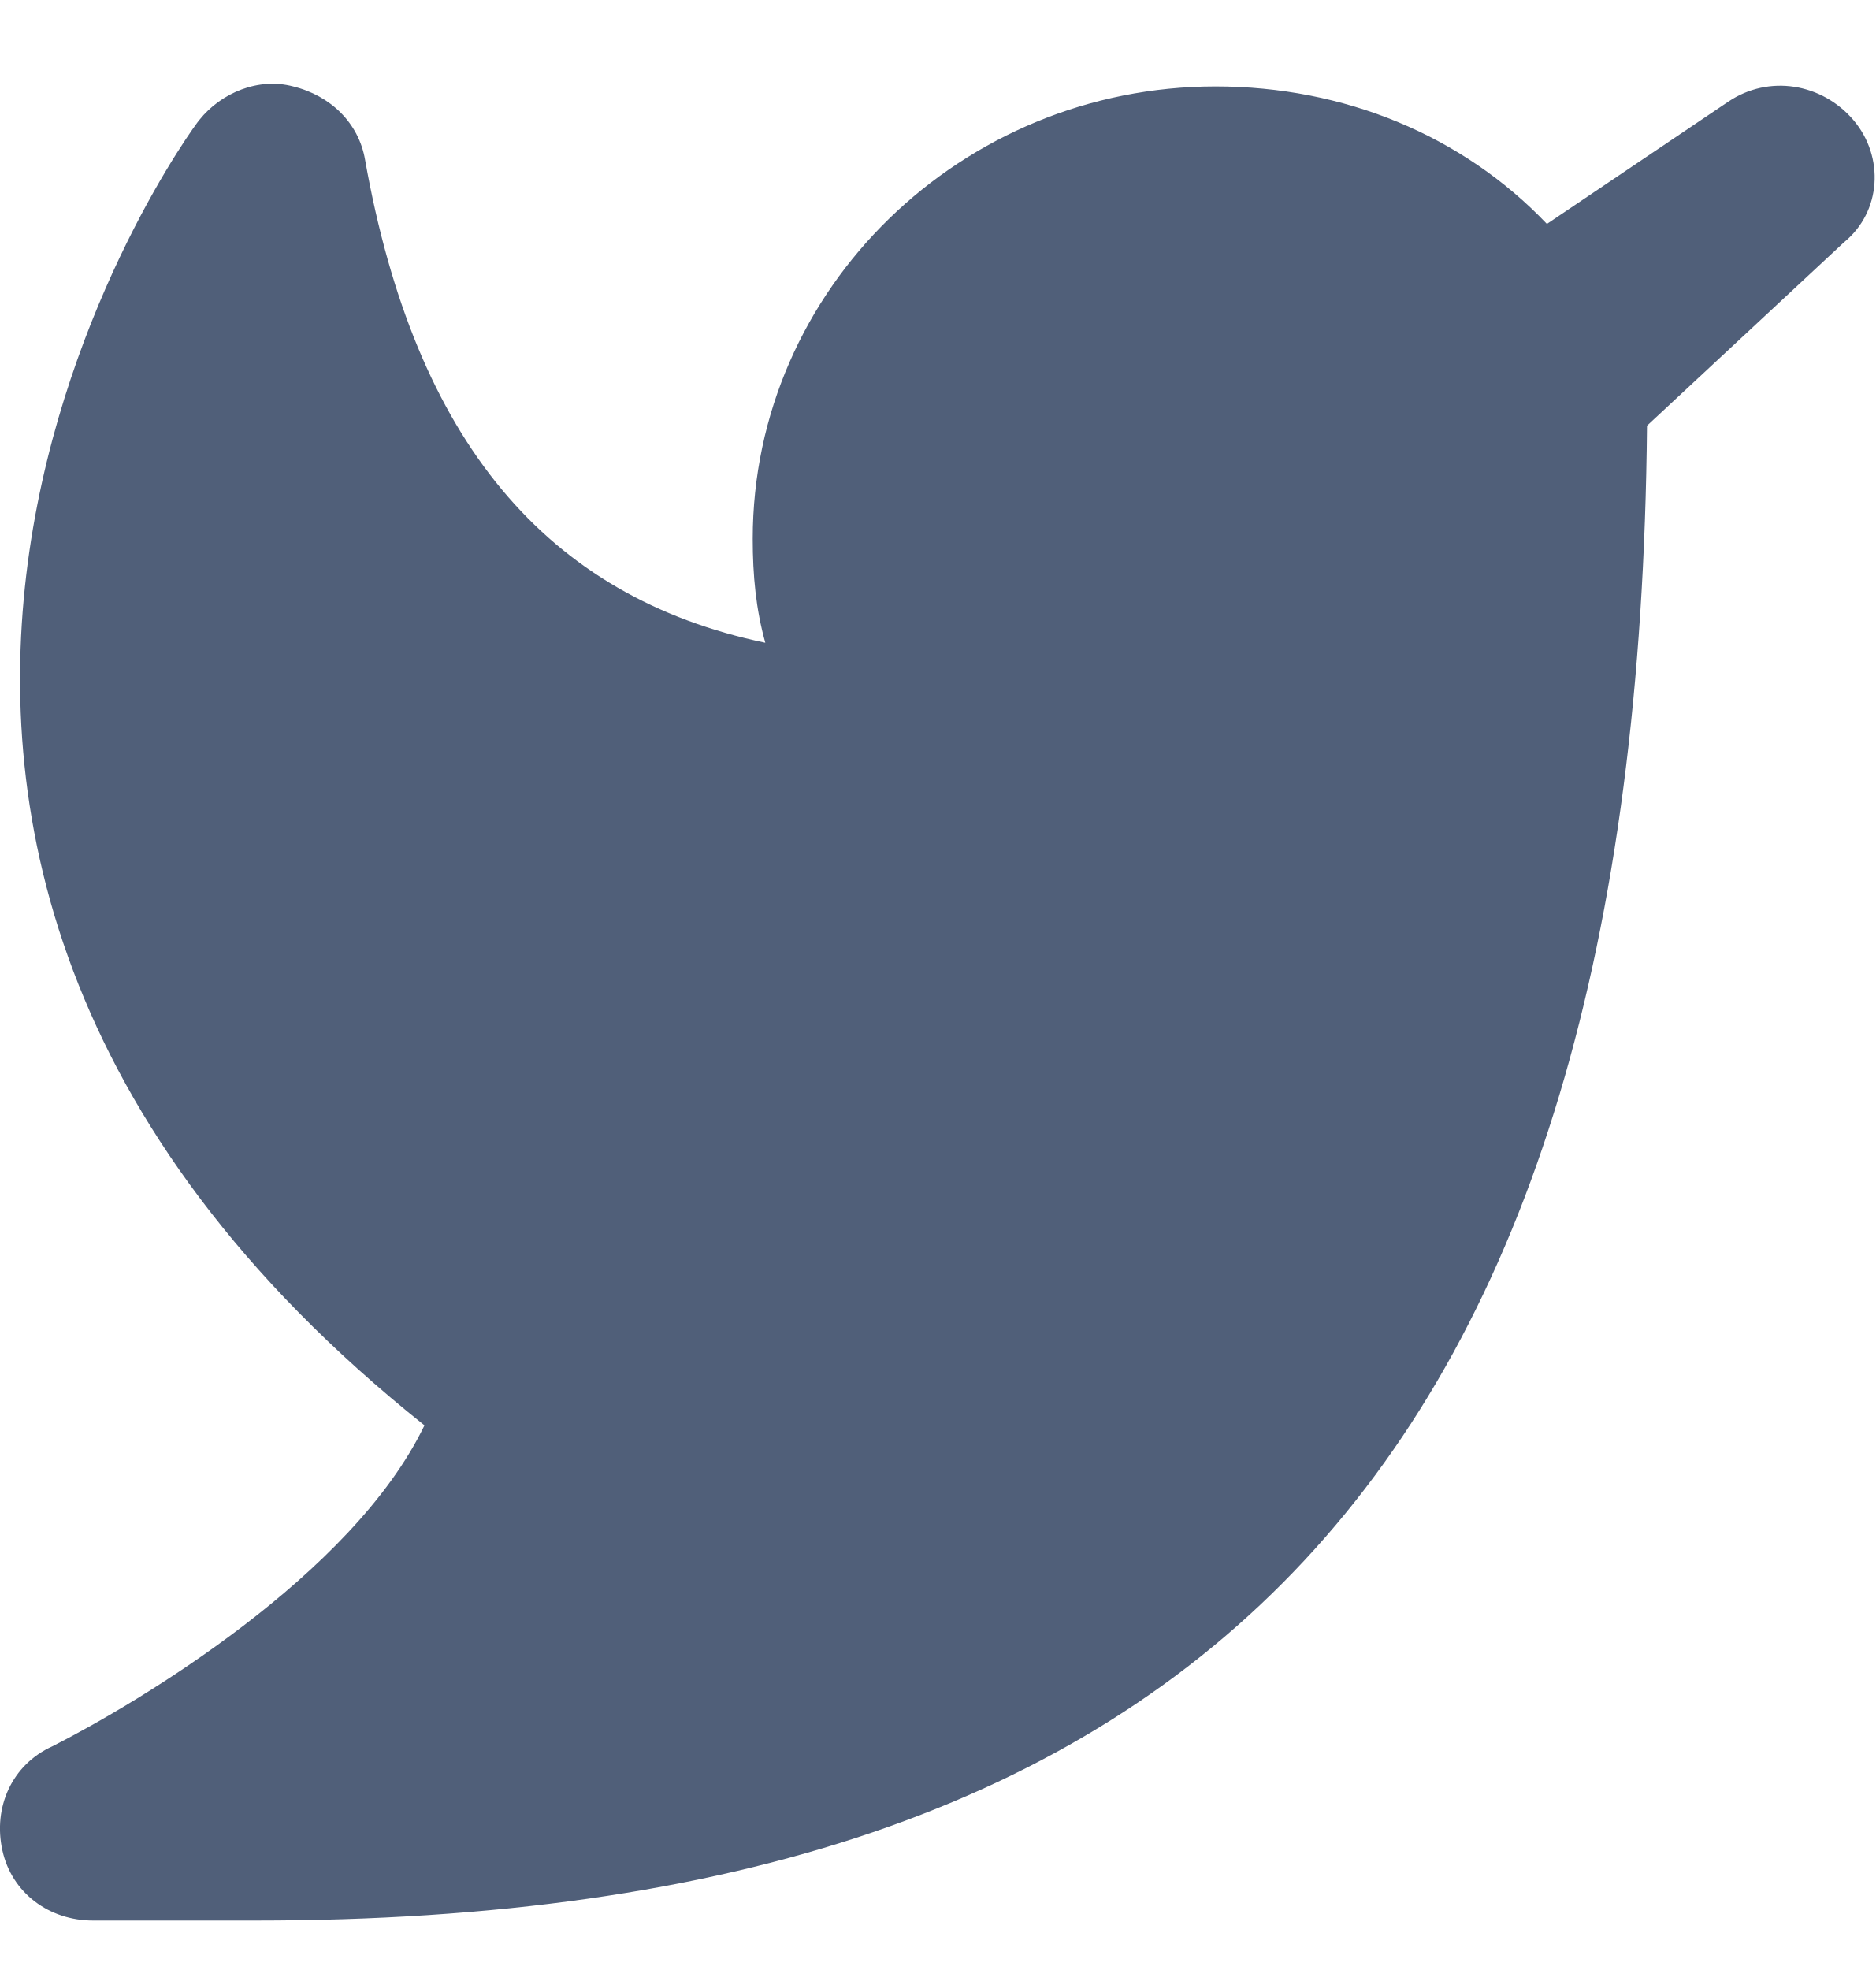
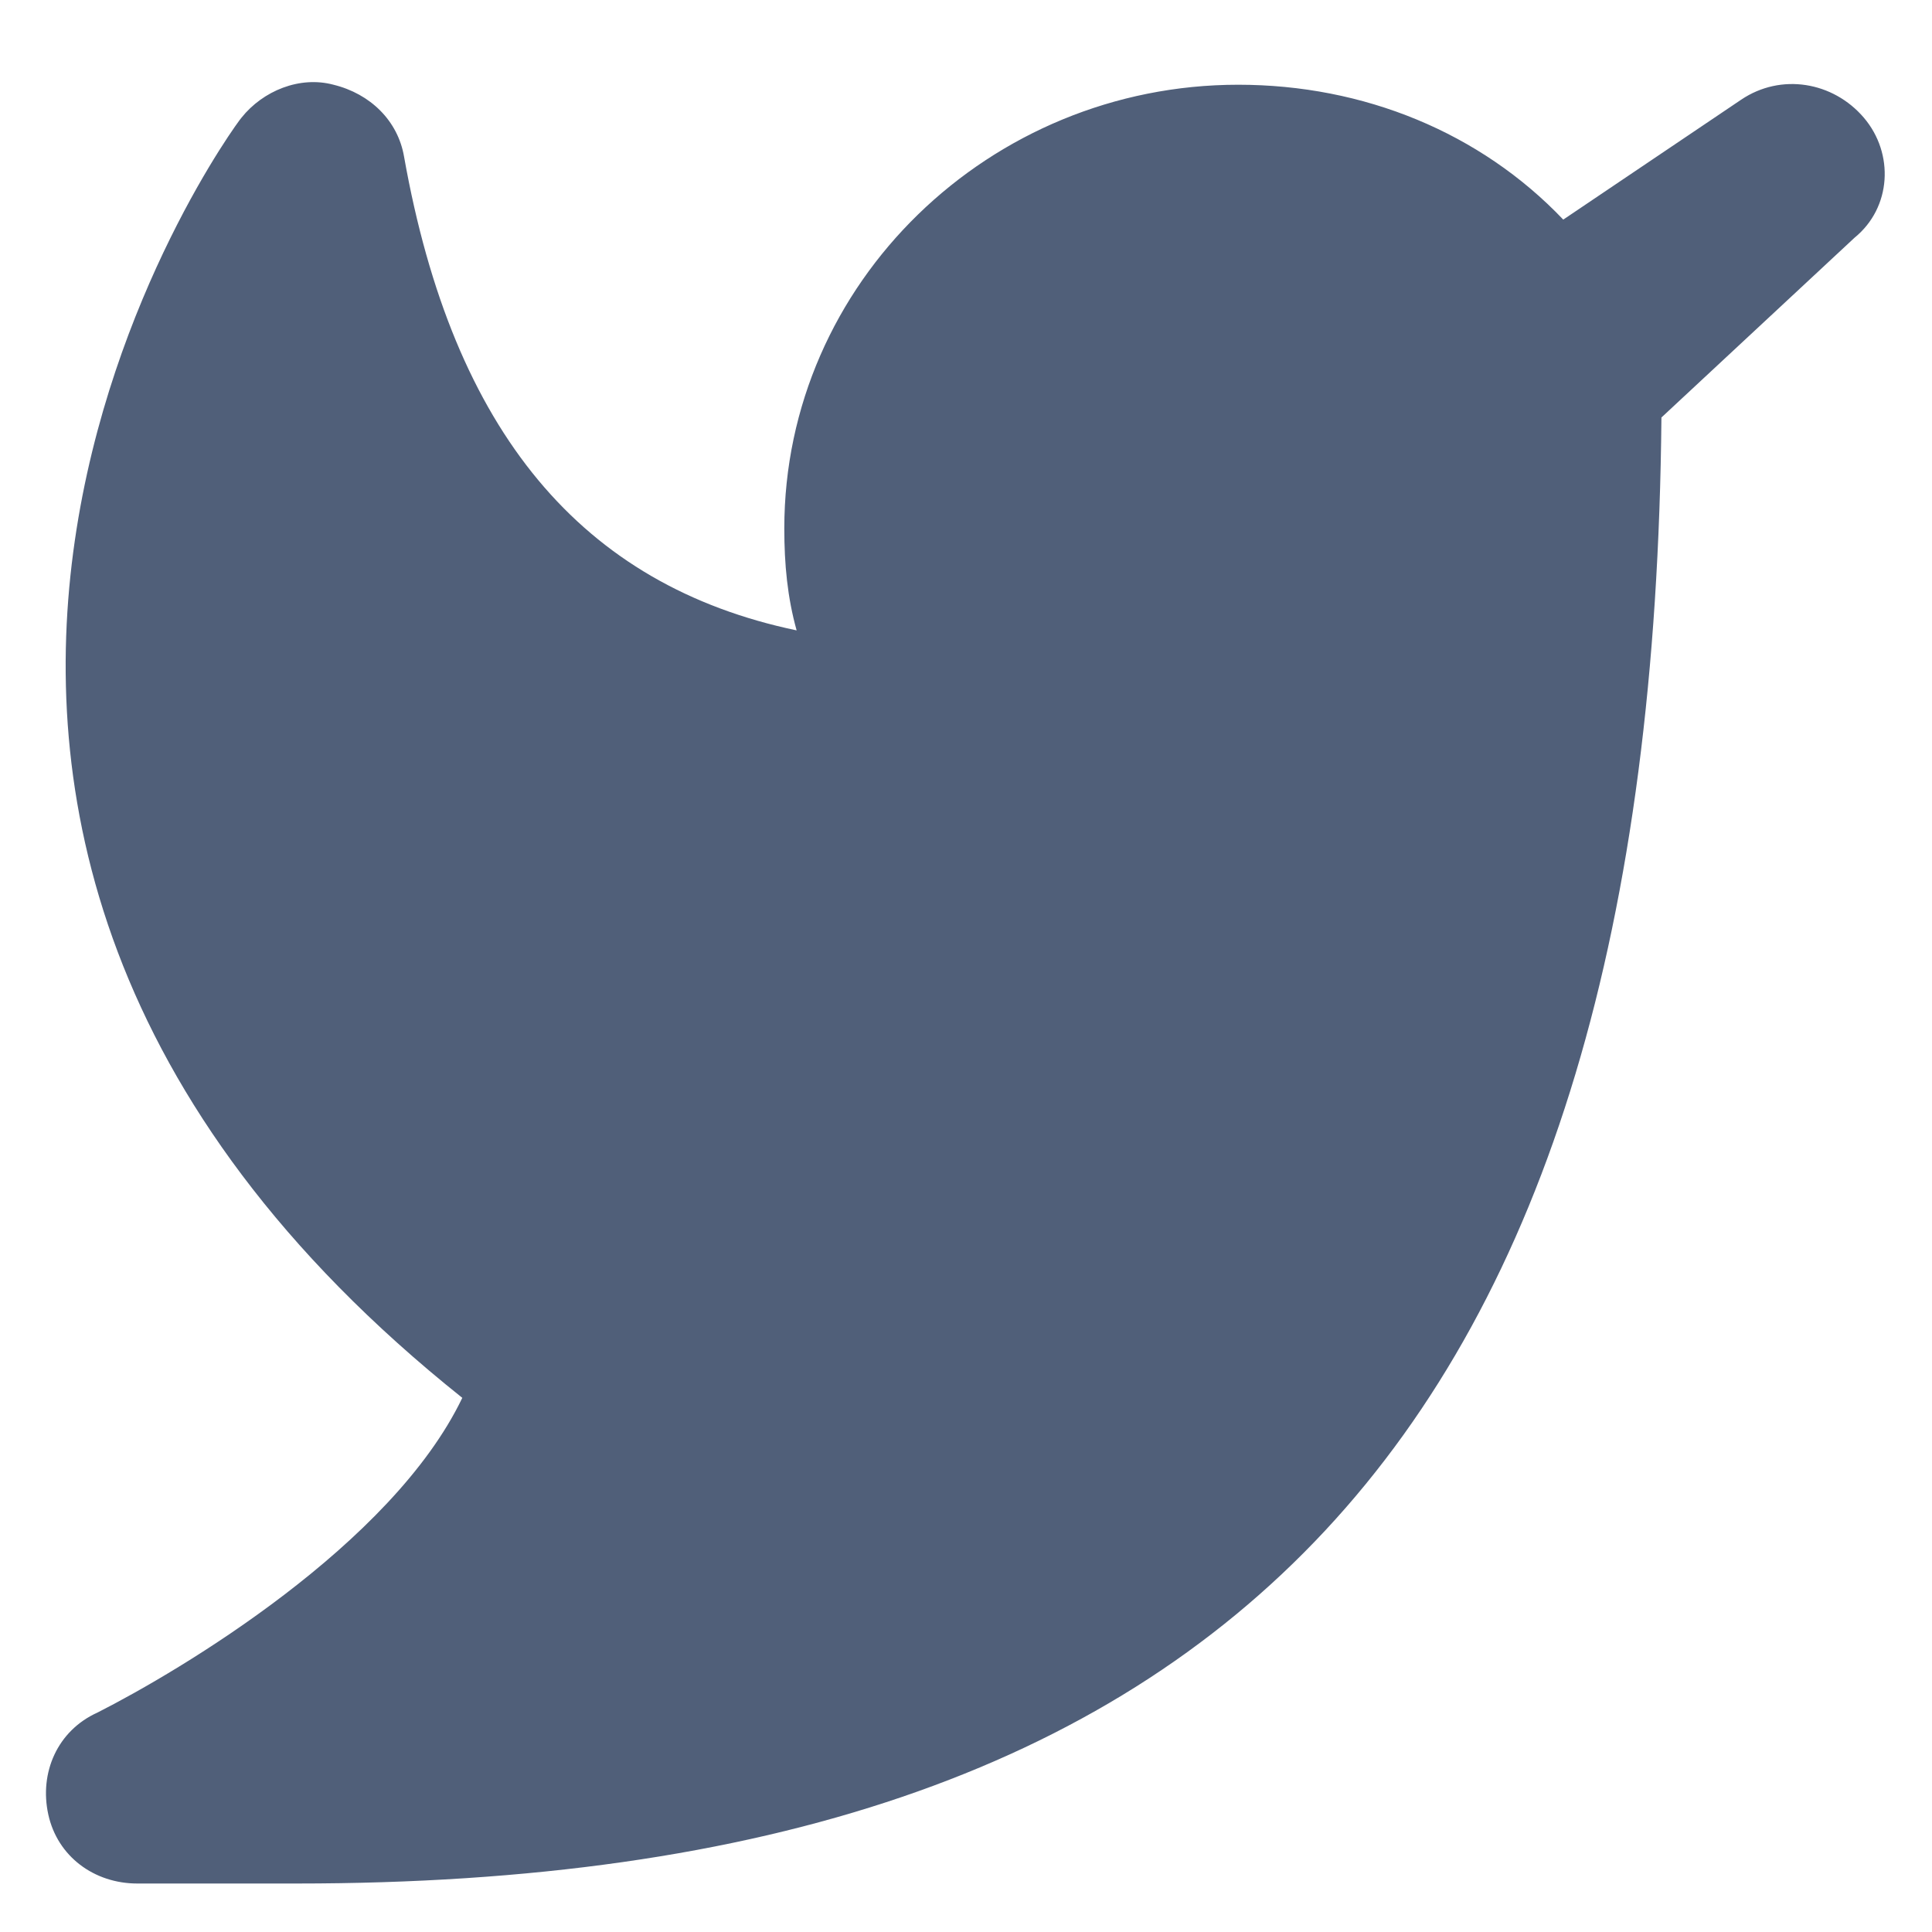
- <svg xmlns="http://www.w3.org/2000/svg" width="20" height="21" viewBox="0 0 20 21" fill="none">
+ <svg xmlns="http://www.w3.org/2000/svg" width="17" height="17" viewBox="0 0 20 21" fill="none">
  <path d="M19.759 1.279C19.425 0.888 18.859 0.791 18.425 1.084L16.492 2.387C15.592 1.442 14.325 0.921 12.959 0.921C10.259 0.921 8.025 3.072 8.025 5.744C8.025 6.135 8.059 6.493 8.159 6.852C5.825 6.363 4.425 4.701 3.892 1.703C3.825 1.312 3.525 1.019 3.125 0.921C2.759 0.823 2.359 0.986 2.125 1.279C2.059 1.345 -3.441 8.839 4.525 15.194C3.759 16.791 1.459 18.159 0.559 18.615C0.125 18.811 -0.075 19.267 0.025 19.723C0.125 20.18 0.525 20.473 0.992 20.473H2.725C12.859 20.473 17.459 15.552 17.559 4.538L19.659 2.583C20.059 2.257 20.092 1.67 19.759 1.279Z" fill="#505F79" />
</svg>
